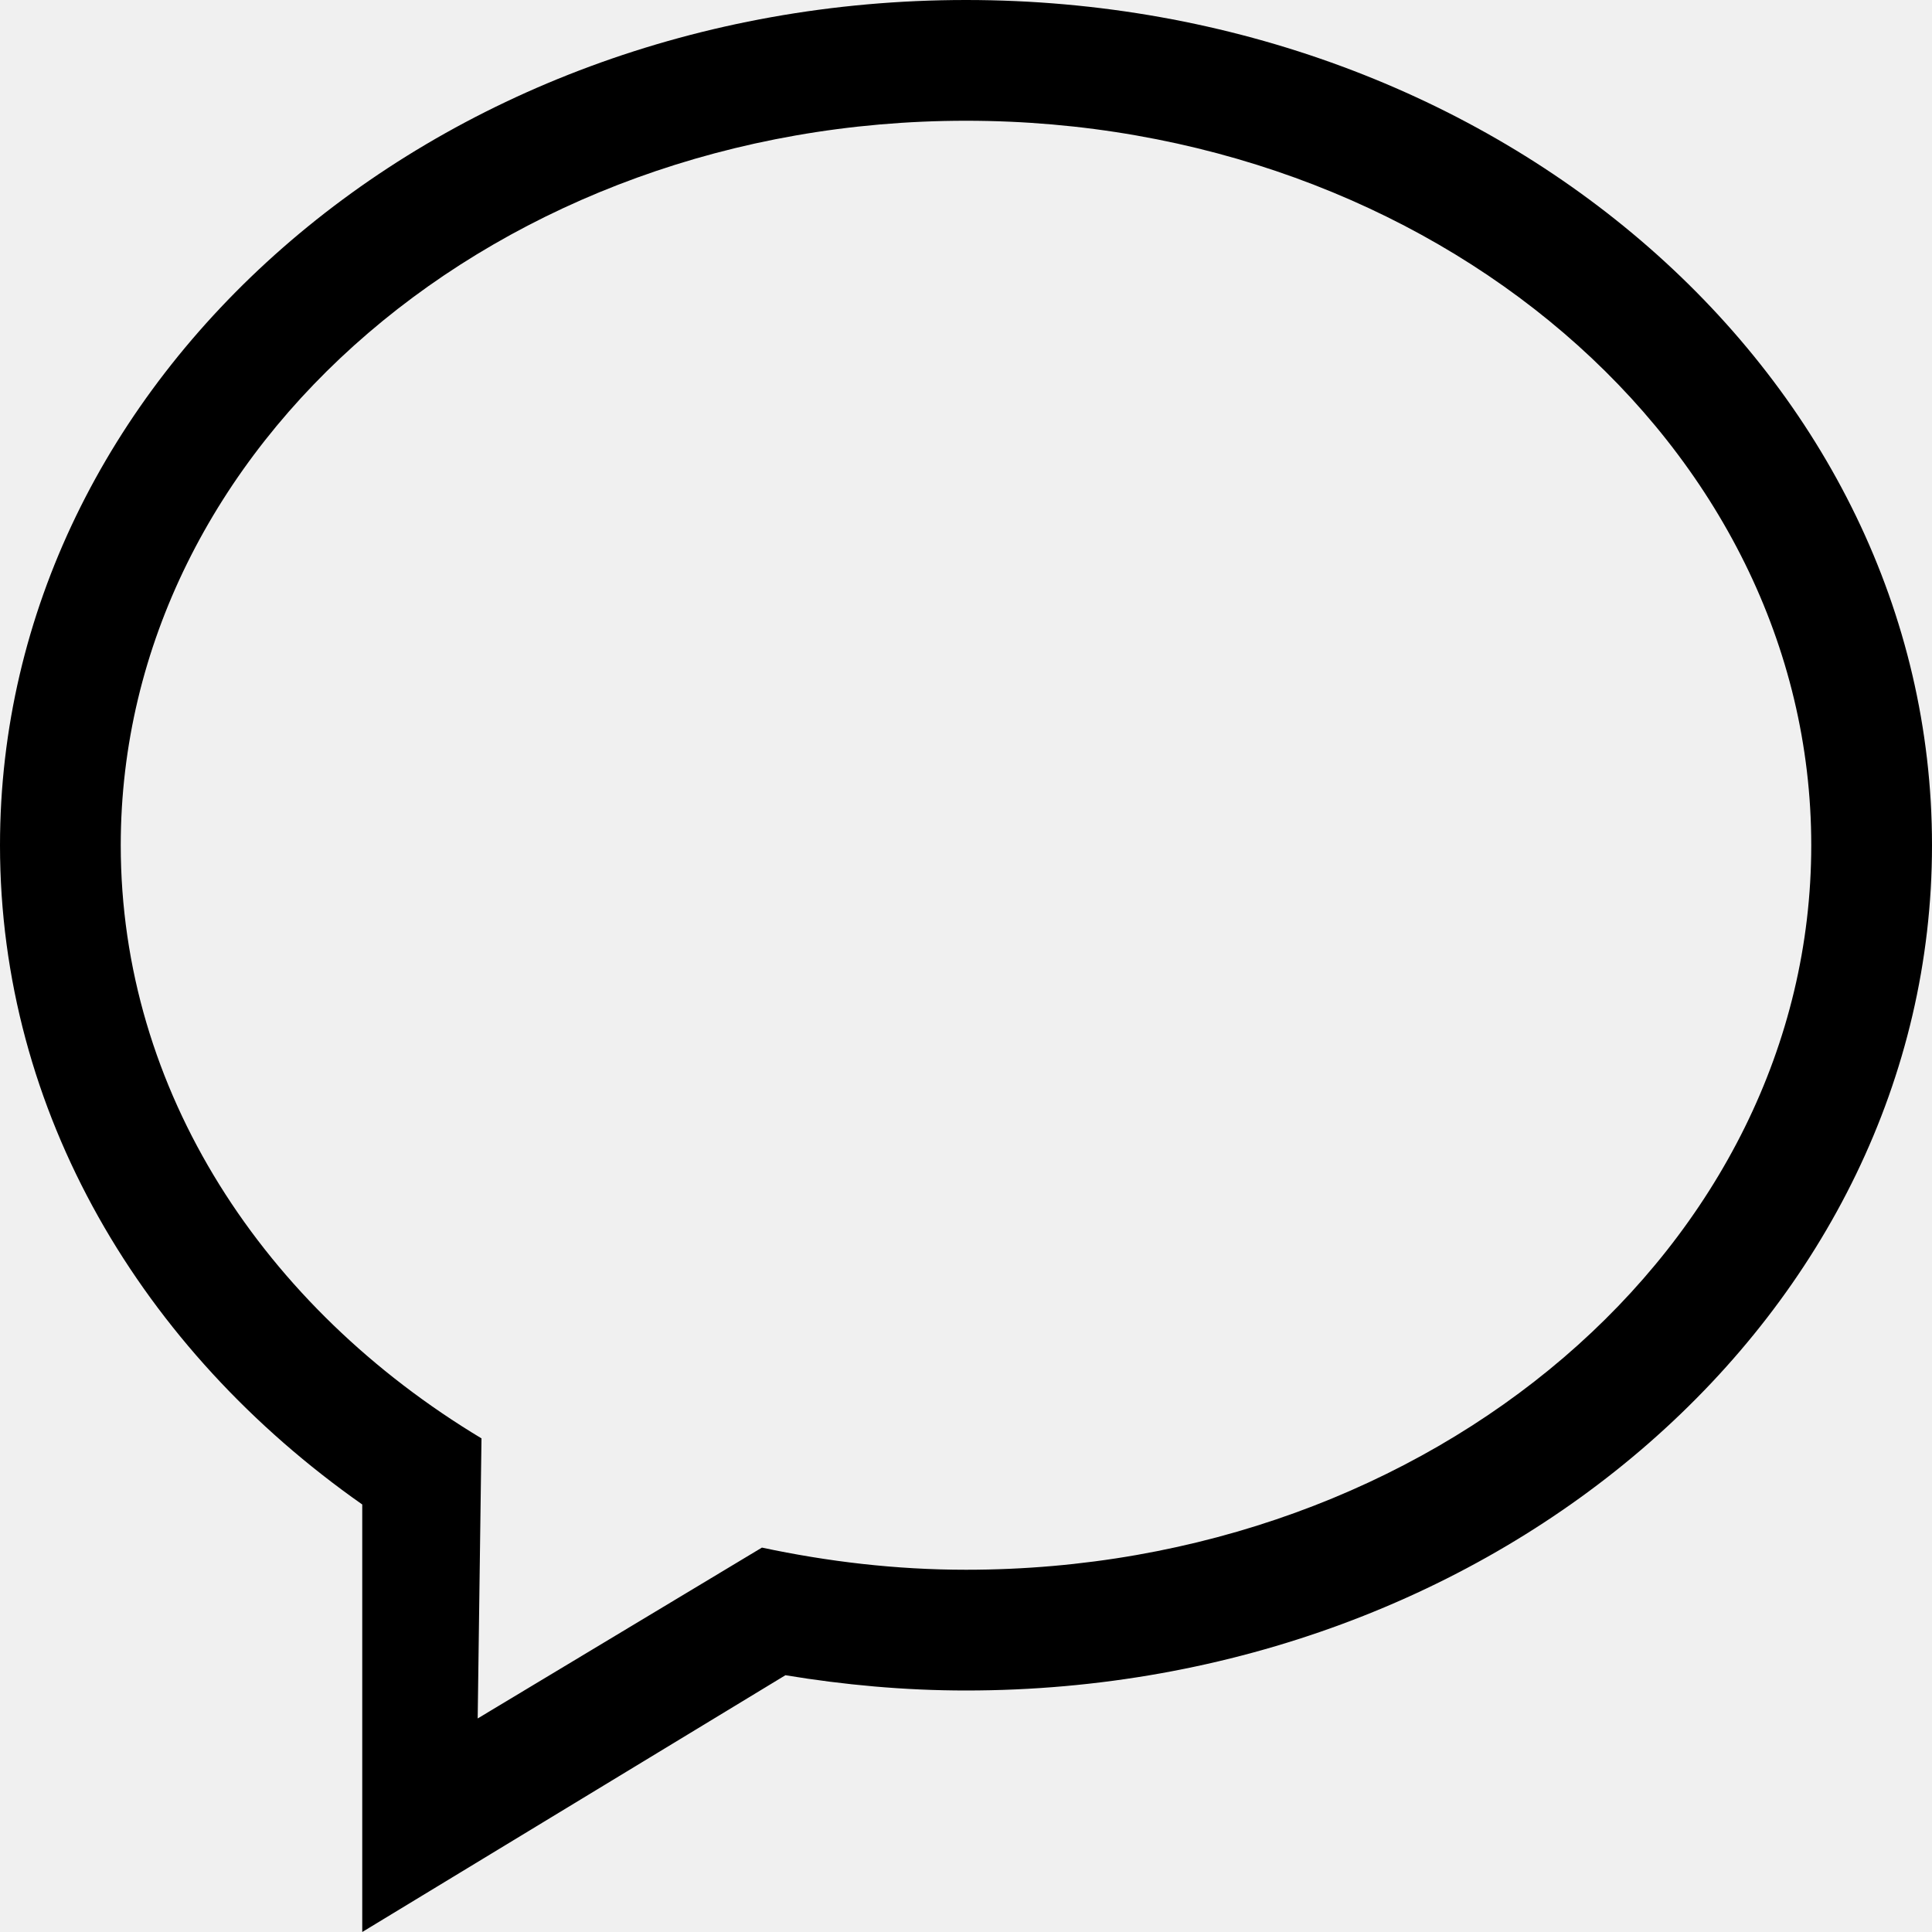
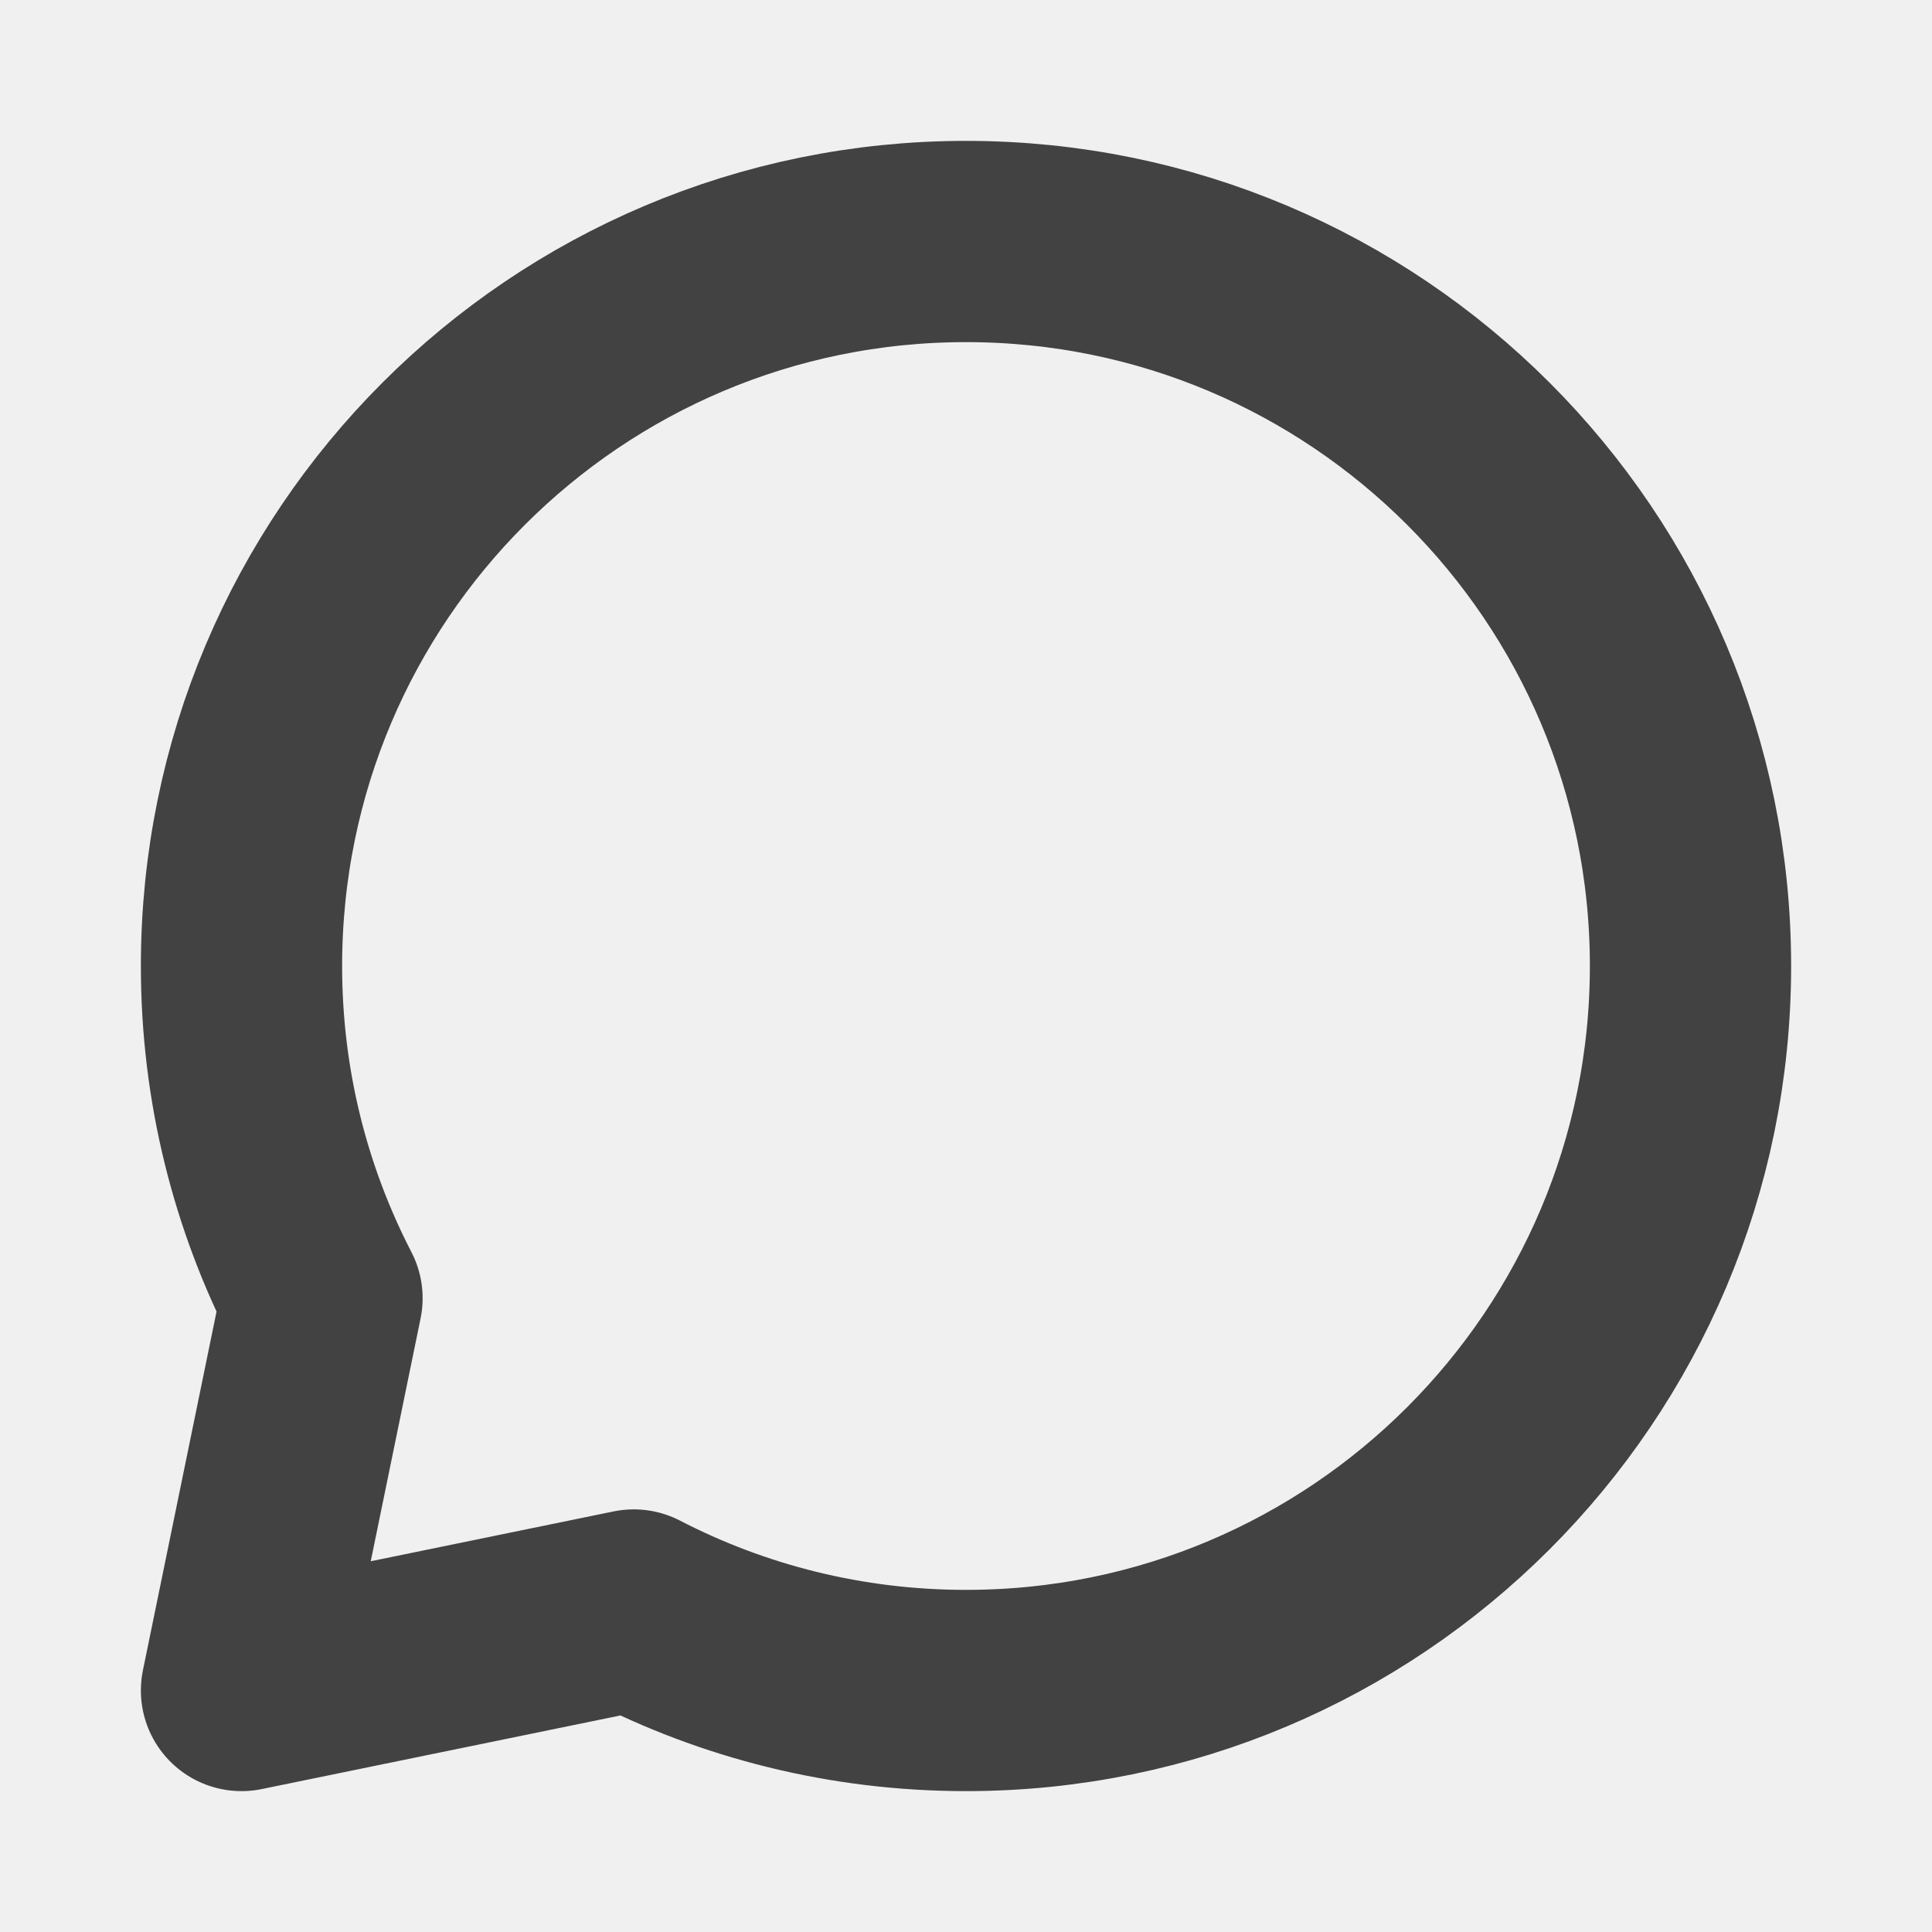
- <svg xmlns="http://www.w3.org/2000/svg" width="800px" height="800px" viewBox="0 0 32 32" version="1.1">
-   <defs>
- 
- </defs>
-   <g id="Page-1" stroke="none" stroke-width="1" fill="none" fill-rule="evenodd">
-     <g id="Icon-Set" transform="translate(-100, -255)" fill="#000000">
-       <path d="M116,281 C114.832,281 113.704,280.864 112.62,280.633 L107.912,283.463 L107.975,278.824 C104.366,276.654 102,273.066 102,269 C102,262.373 108.268,257 116,257 C123.732,257 130,262.373 130,269 C130,275.628 123.732,281 116,281 L116,281 Z M116,255 C107.164,255 100,261.269 100,269 C100,273.419 102.345,277.354 106,279.919 L106,287 L113.009,282.747 C113.979,282.907 114.977,283 116,283 C124.836,283 132,276.732 132,269 C132,261.269 124.836,255 116,255 L116,255 Z" id="comment-1">
- 
- </path>
+ <svg xmlns="http://www.w3.org/2000/svg" width="800px" height="800px" viewBox="0 0 24 24" fill="none">
+   <g id="SVGRepo_bgCarrier" stroke-width="0" />
+   <g id="SVGRepo_tracerCarrier" stroke-linecap="round" stroke-linejoin="round" />
+   <g id="SVGRepo_iconCarrier">
+     <g clip-path="url(#clip0_429_11233)">
+       <path d="M12 21C16.971 21 21 16.971 21 12C21 7.029 16.971 3 12 3C7.029 3 3 7.029 3 12C3 13.488 3.361 14.891 4 16.127L3 21L7.873 20C9.109 20.639 10.512 21 12 21Z" stroke="#424242" stroke-width="2.5" stroke-linecap="round" stroke-linejoin="round" />
    </g>
+     <defs>
+       <clipPath id="clip0_429_11233">
+         <rect width="24" height="24" fill="white" />
+       </clipPath>
+     </defs>
  </g>
</svg>
